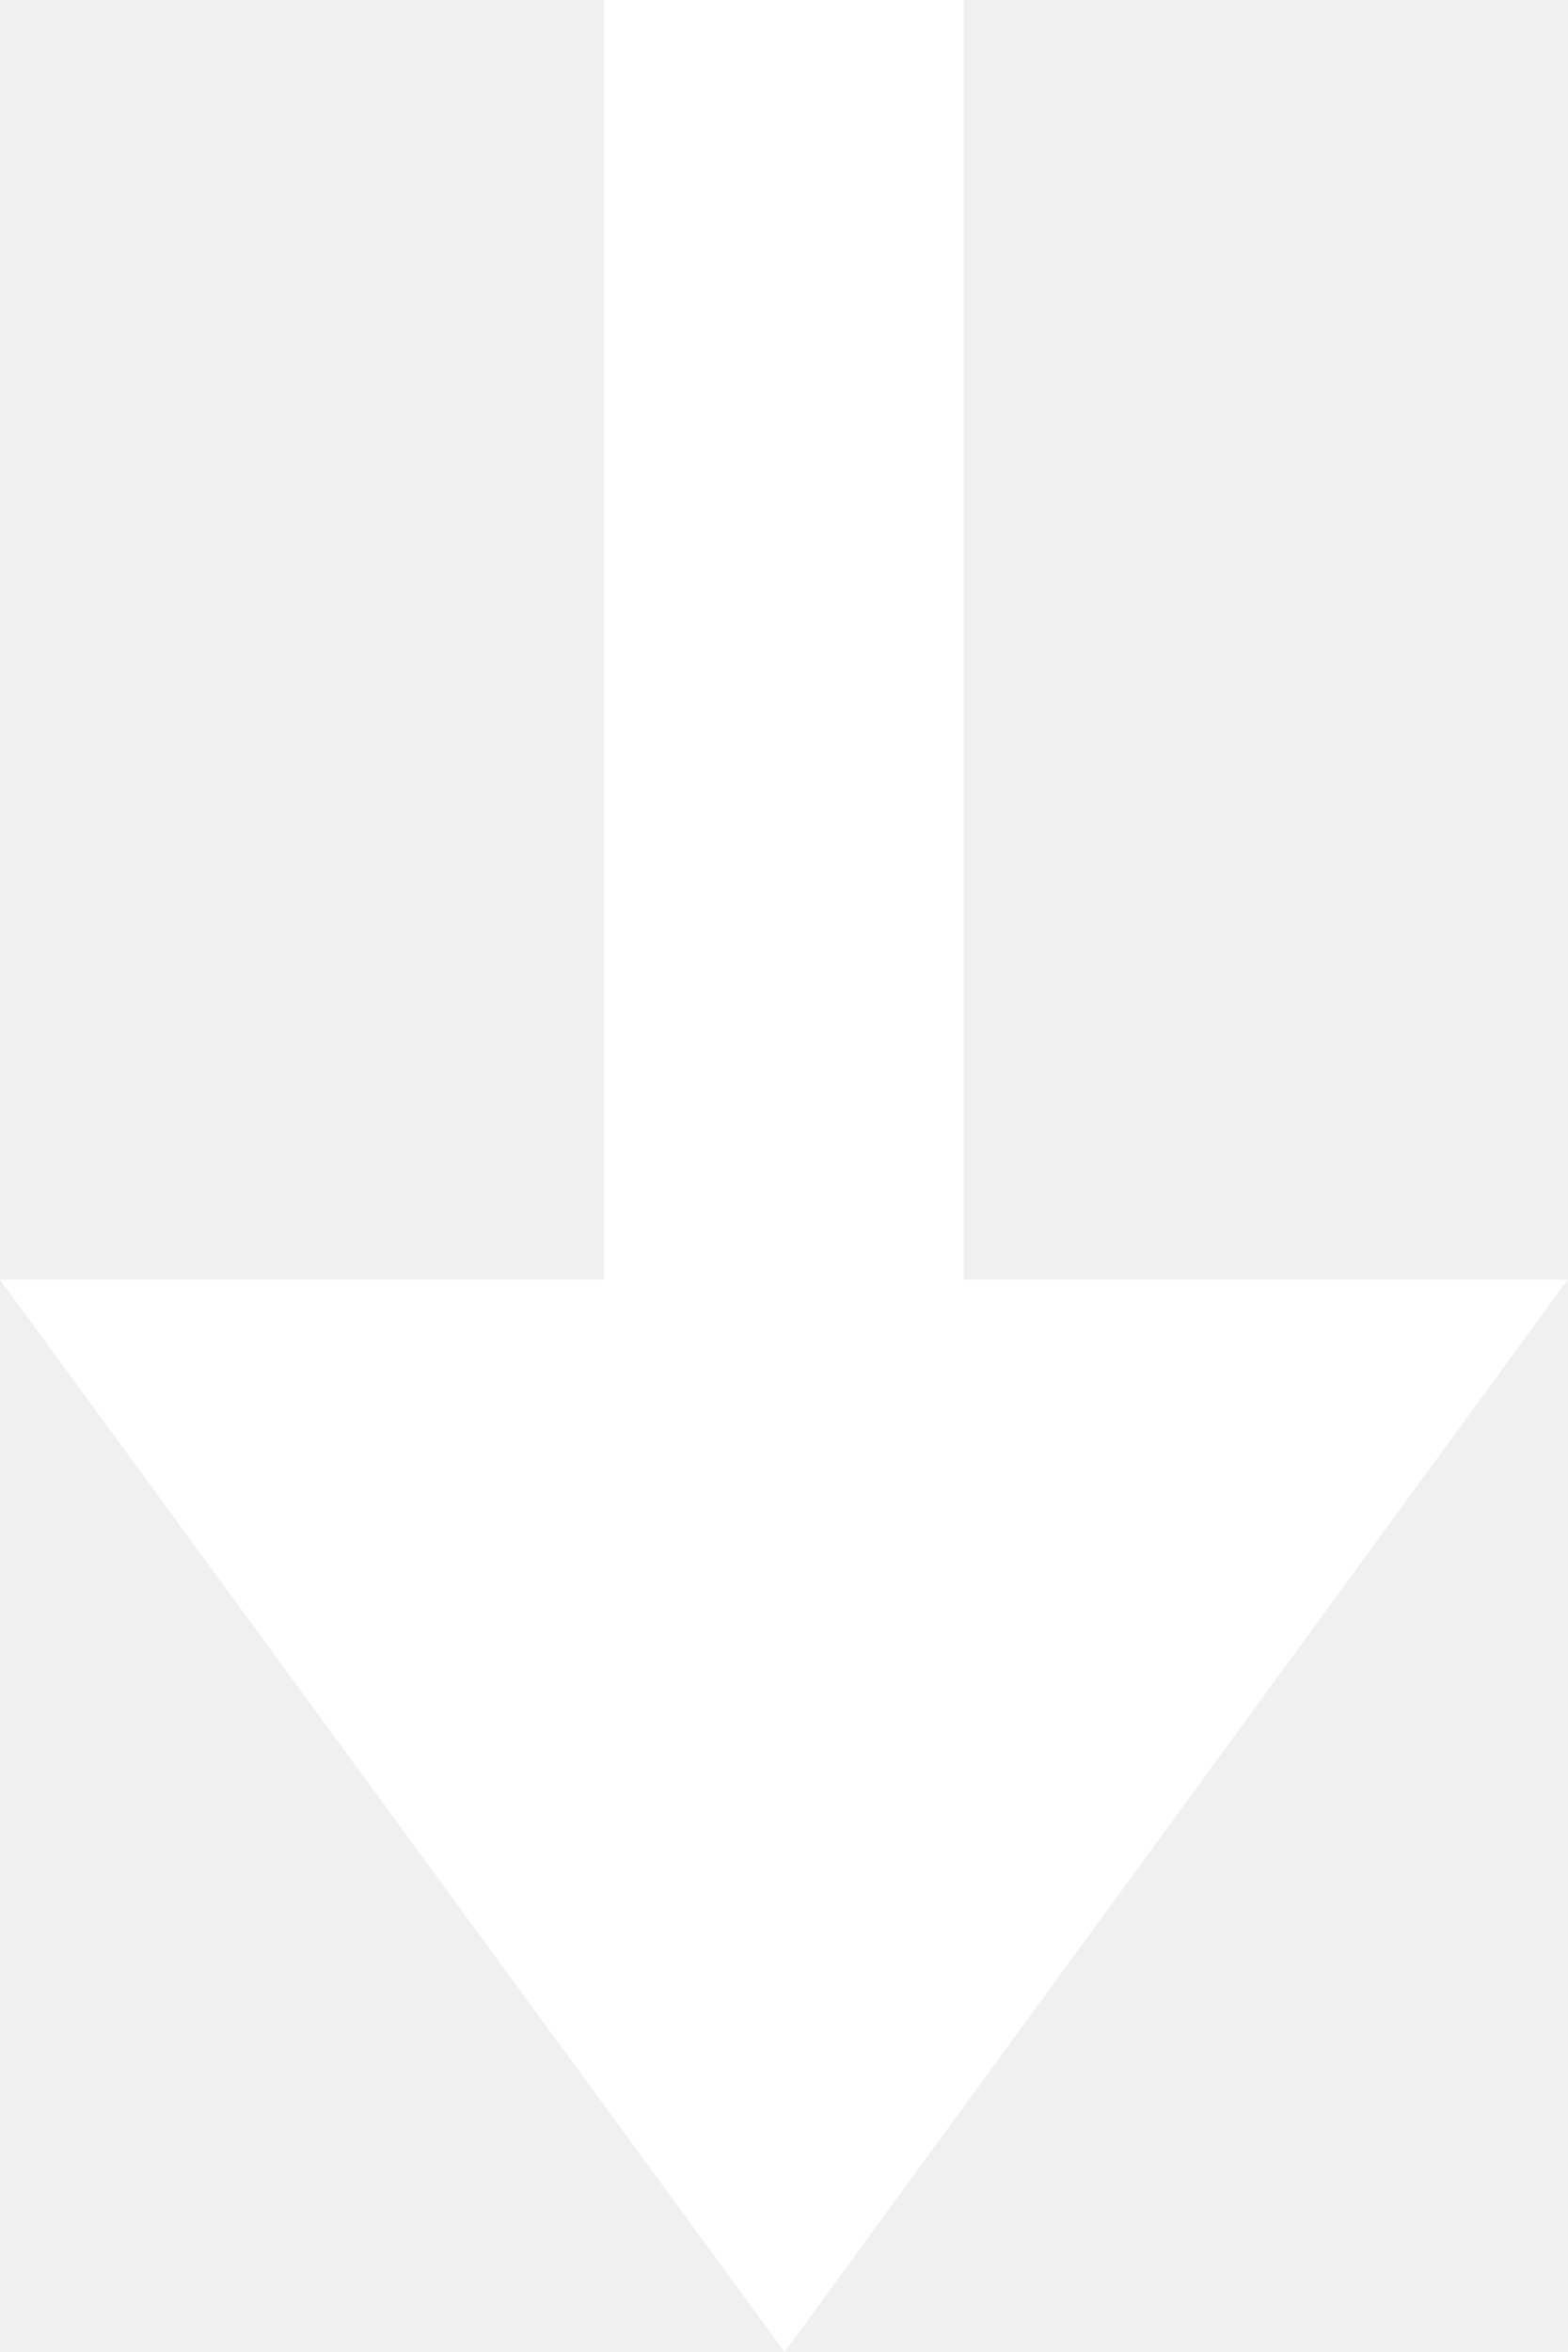
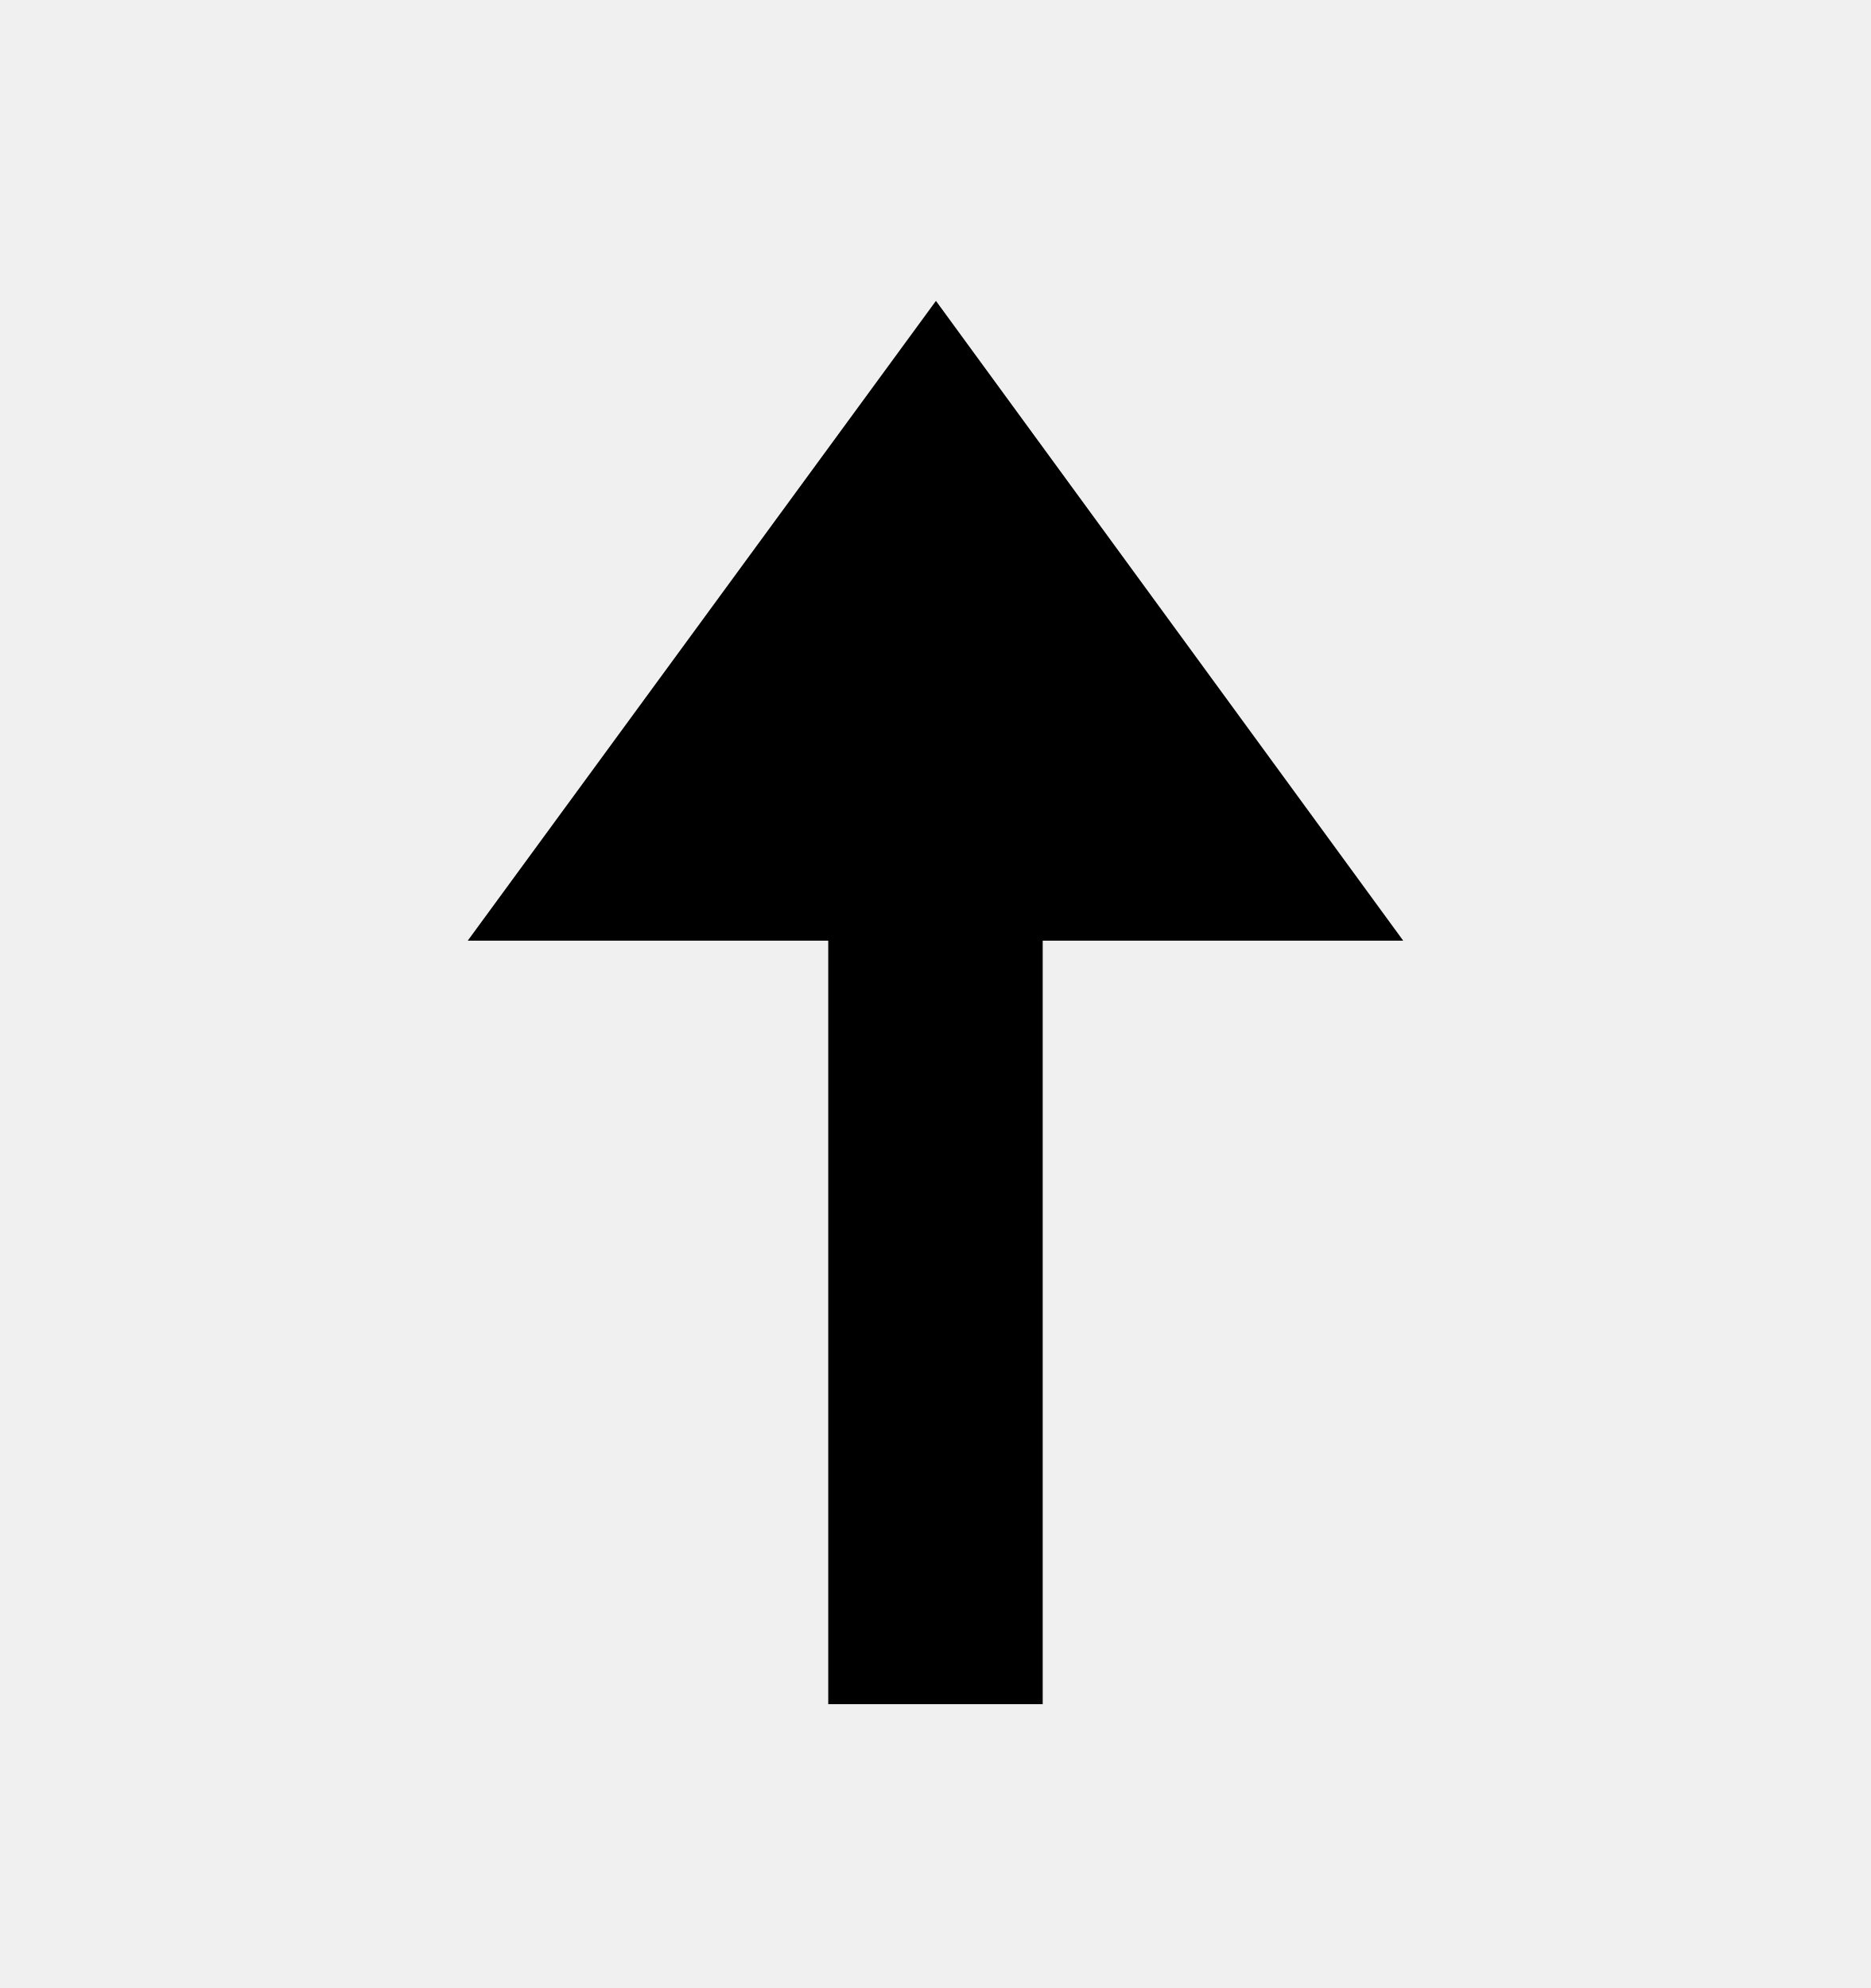
- <svg xmlns="http://www.w3.org/2000/svg" width="8" height="12" viewBox="0 0 8 12" fill="none">
-   <path d="M4.004 12L-2.05117e-06 6.529L3.083 6.529L3.083 -2.60589e-06L4.917 -2.52568e-06L4.917 6.529L8 6.529L4.004 12Z" fill="white" />
+ <svg xmlns="http://www.w3.org/2000/svg" width="16" height="17" viewBox="0 0 16 17" fill="none">
+   <path d="M8.004 2.573L4 8.044L7.083 8.044L7.083 14.573L8.917 14.573L8.917 8.044L12 8.044L8.004 2.573Z" fill="currentColor" />
</svg>
